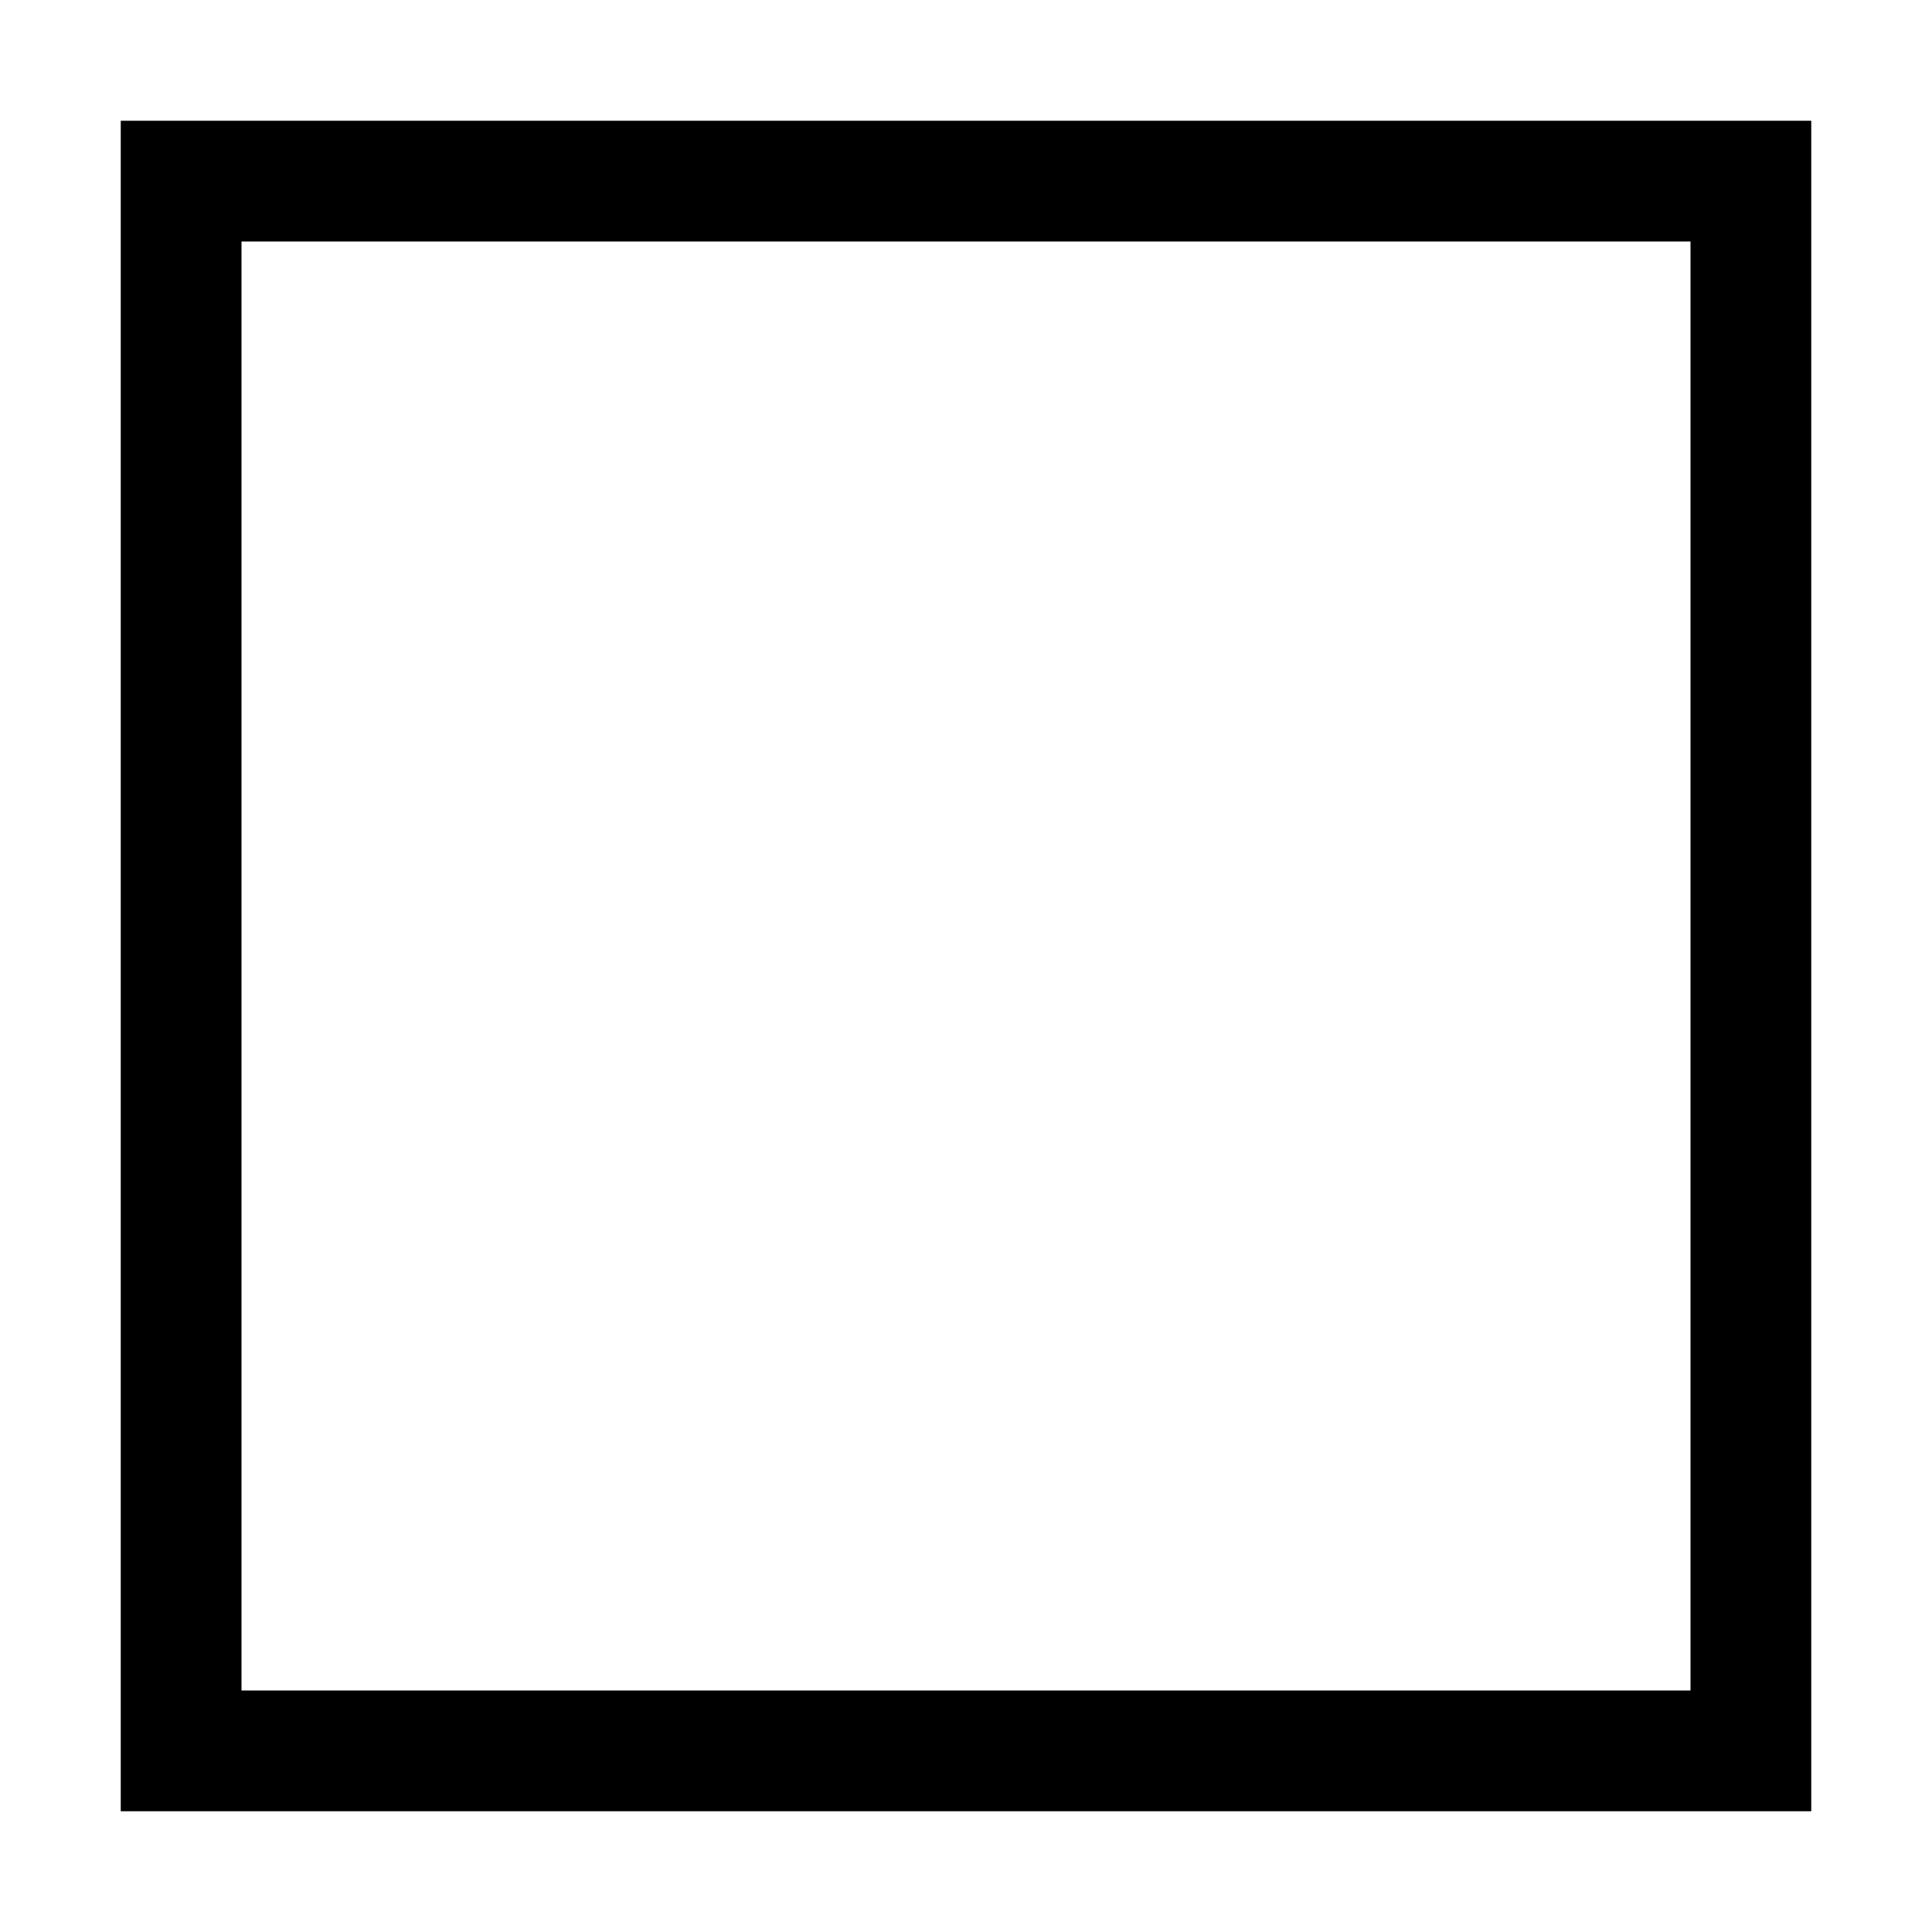
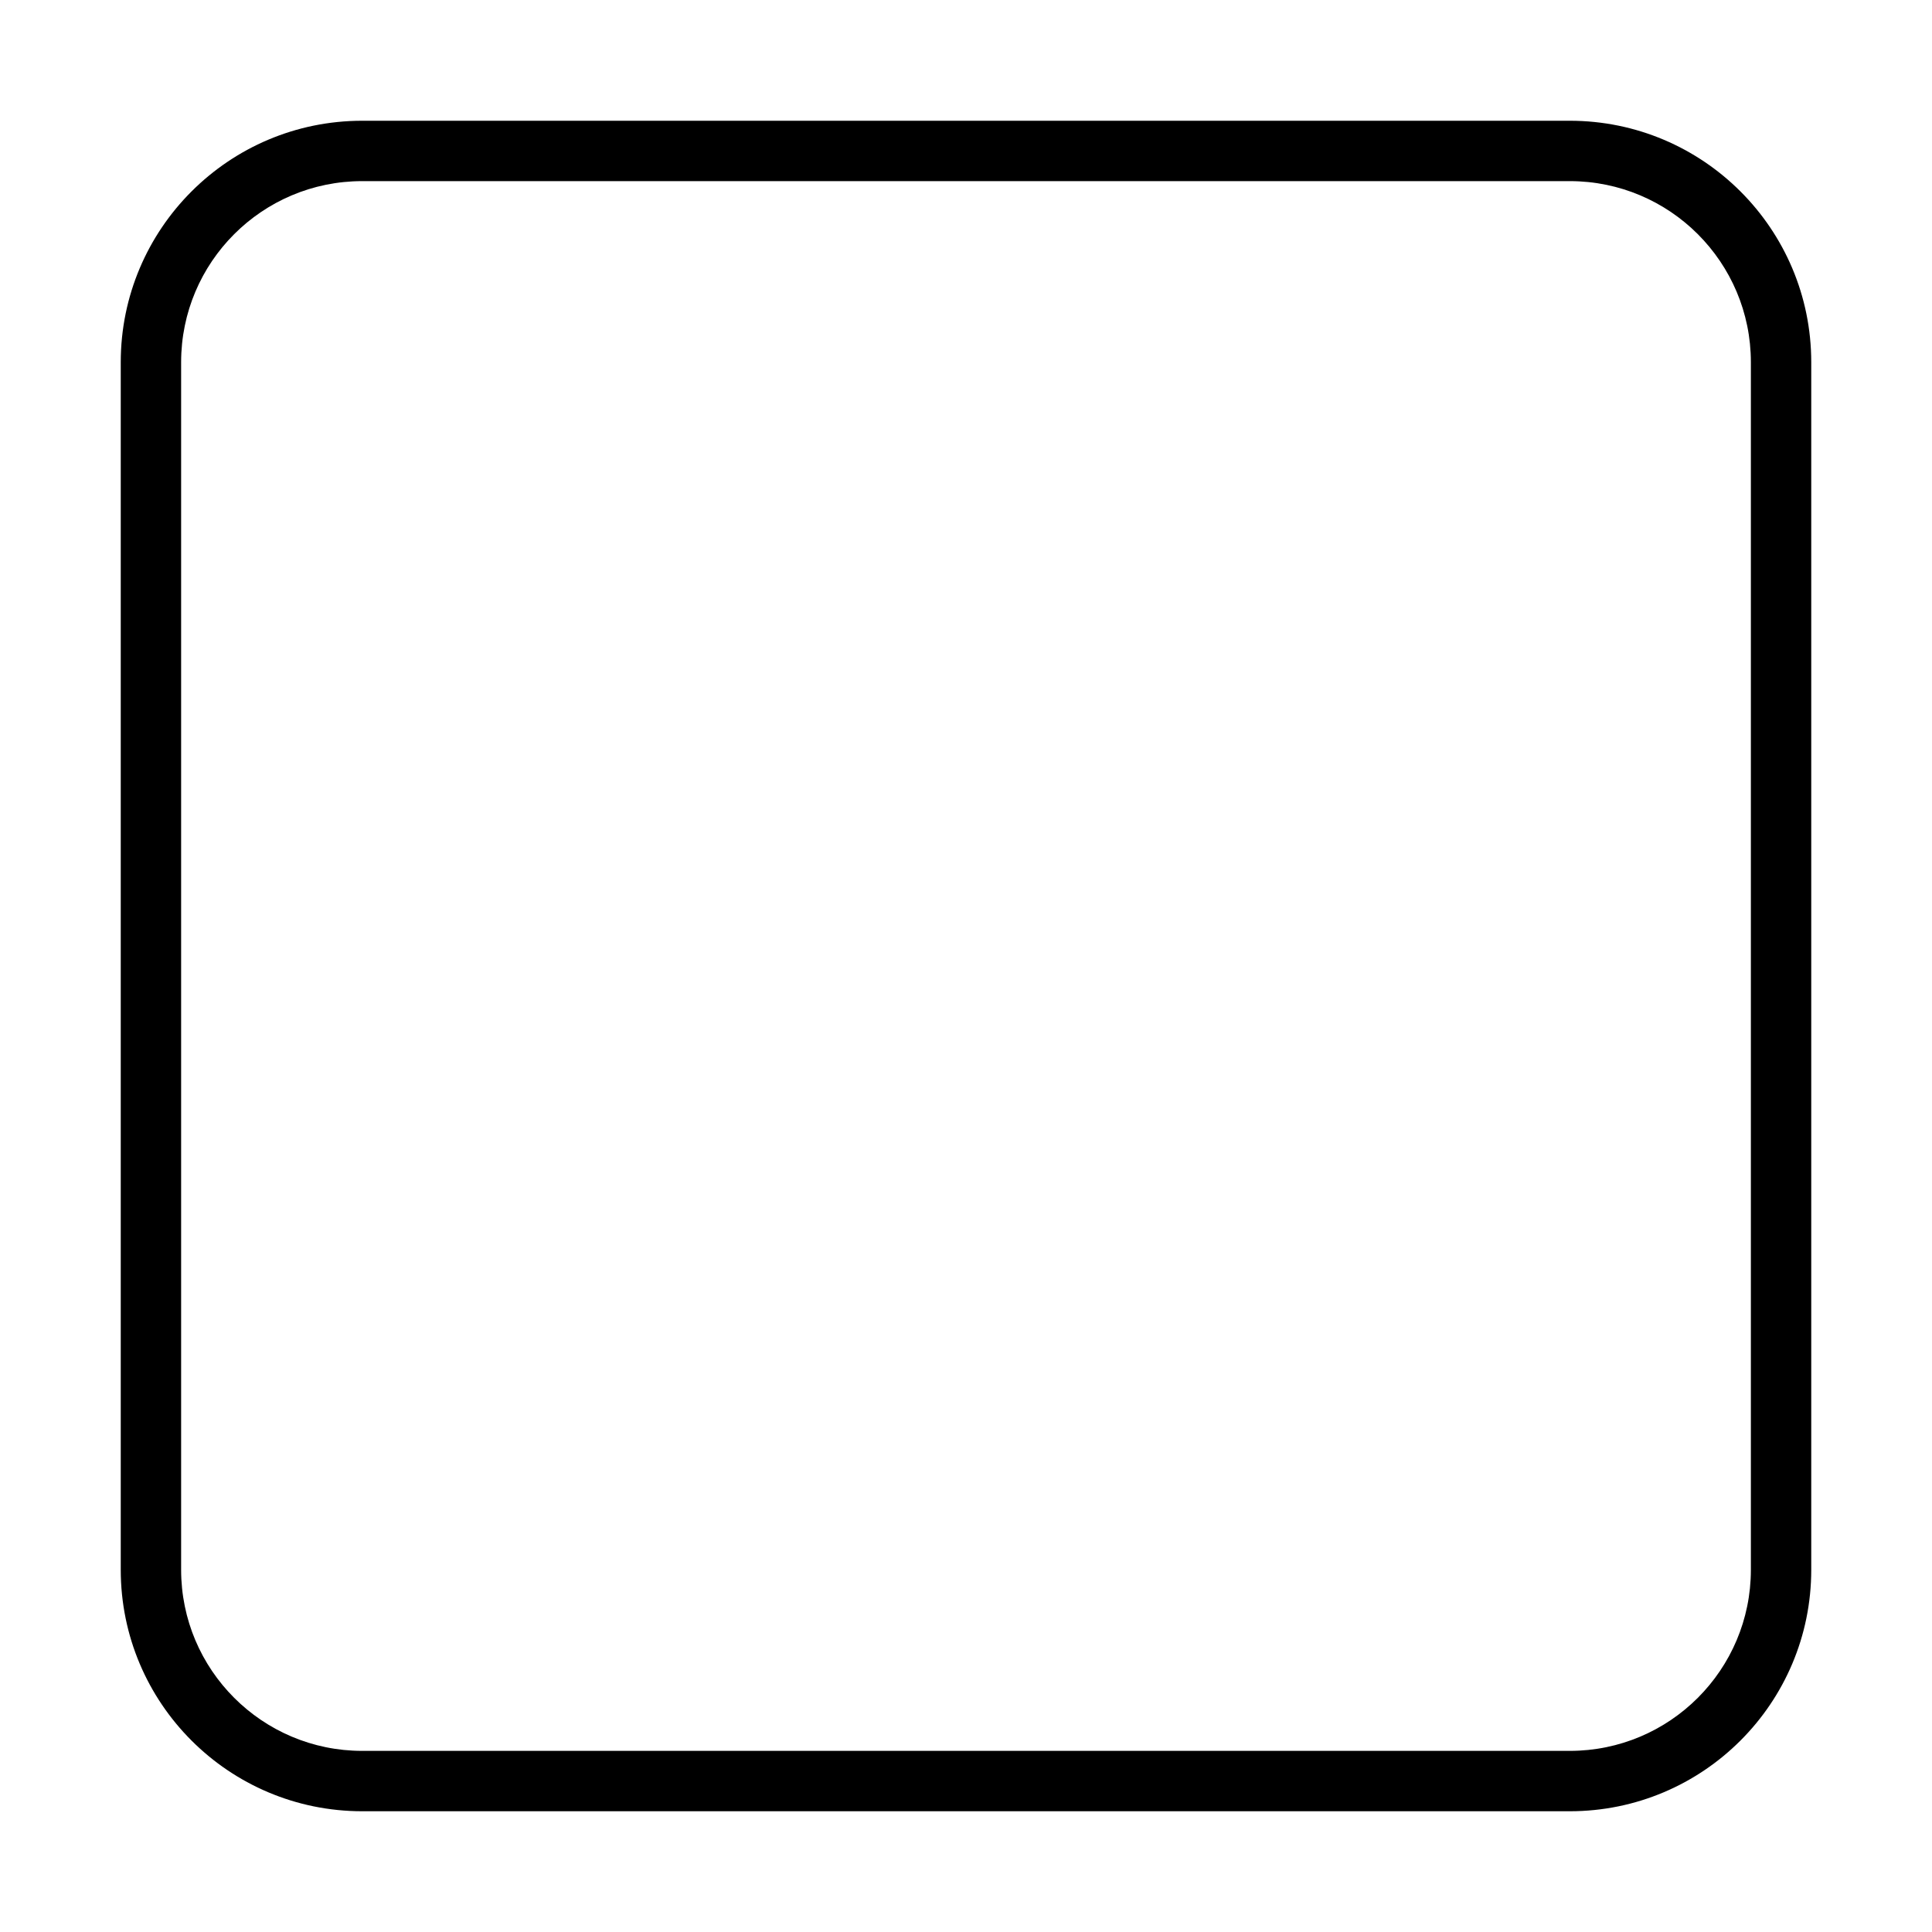
- <svg xmlns="http://www.w3.org/2000/svg" width="32" height="32" version="1.1" id="svg3061">
-   <defs id="defs3065" />
-   <path d="M 2,2 V 30 H 30 V 2 Z M 4,4 H 28 V 28 H 4 Z" style="stroke-width:2" id="path3606" />
+ <svg xmlns="http://www.w3.org/2000/svg" width="32" height="32" version="1.1">
+   <path fill-rule="evenodd" d="M6 2H26A4 4 0 0 1 30 6V26A4 4 0 0 1 26 30H6A4 4 0 0 1 2 26V6A4 4 0 0 1 6 2Z M6 3H26A3 3 0 0 1 29 6V26A3 3 0 0 1 26 29H6A3 3 0 0 1 3 26V6A3 3 0 0 1 6 3Z" />
</svg>
